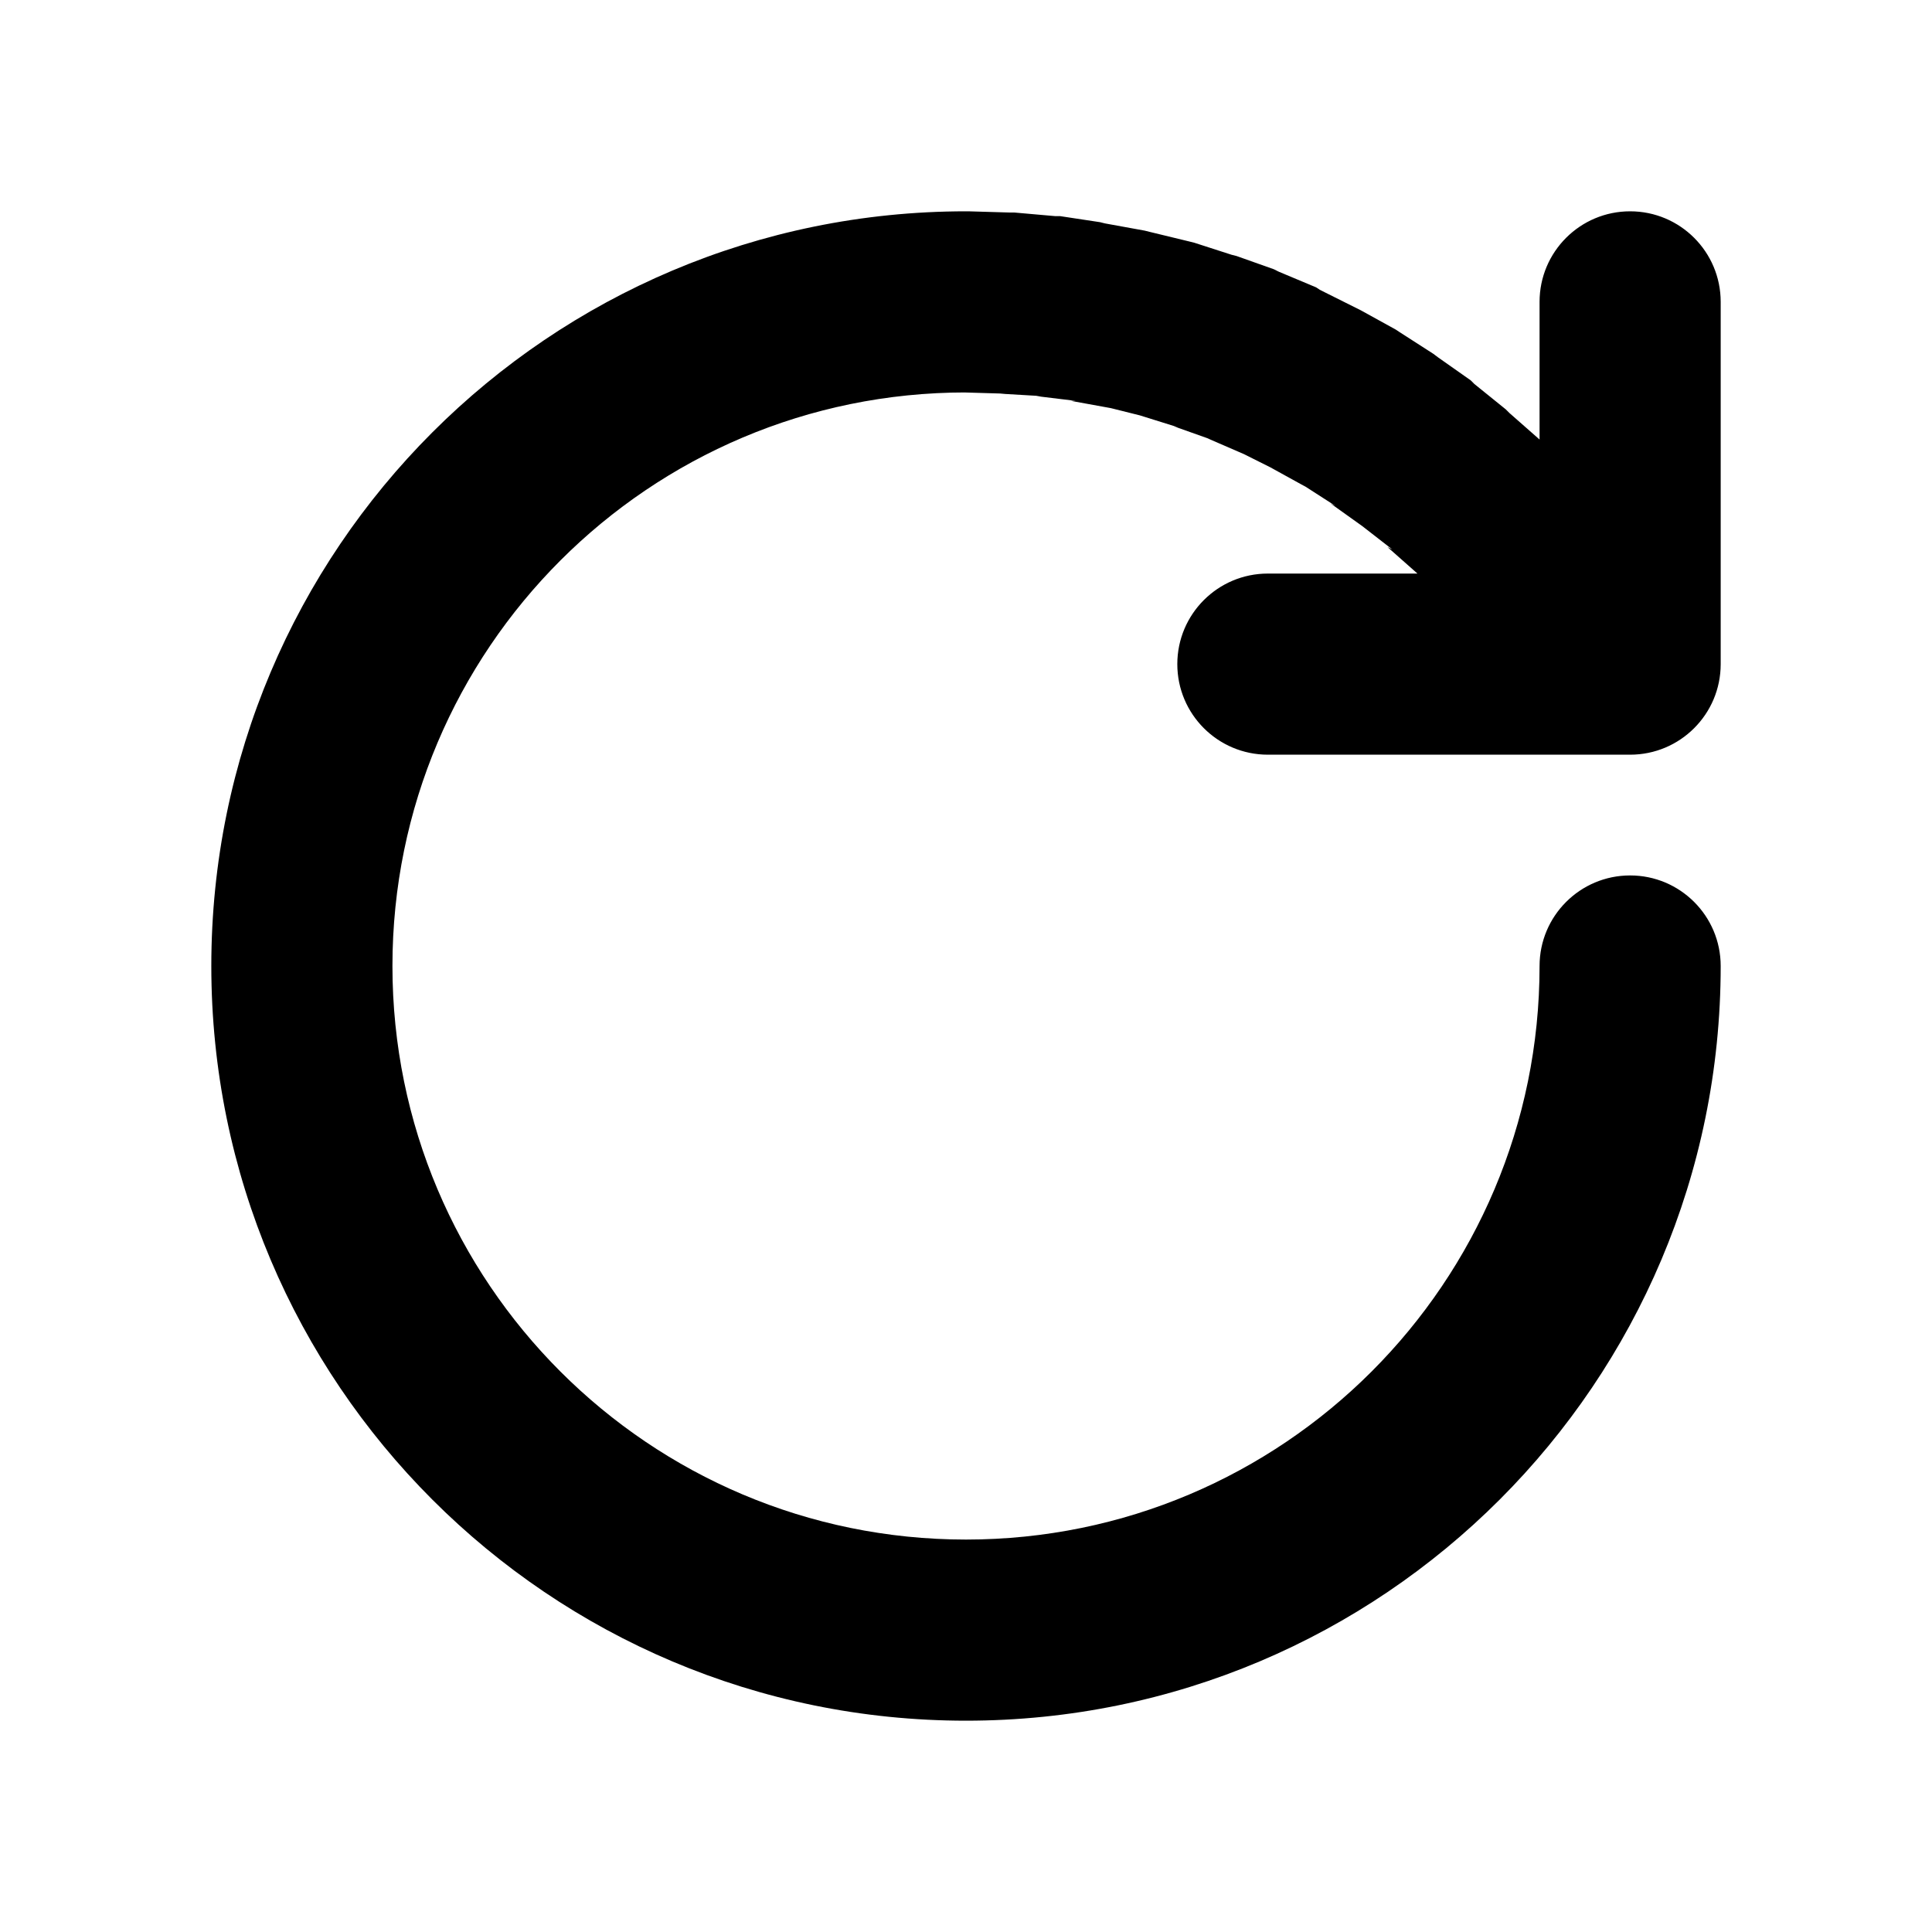
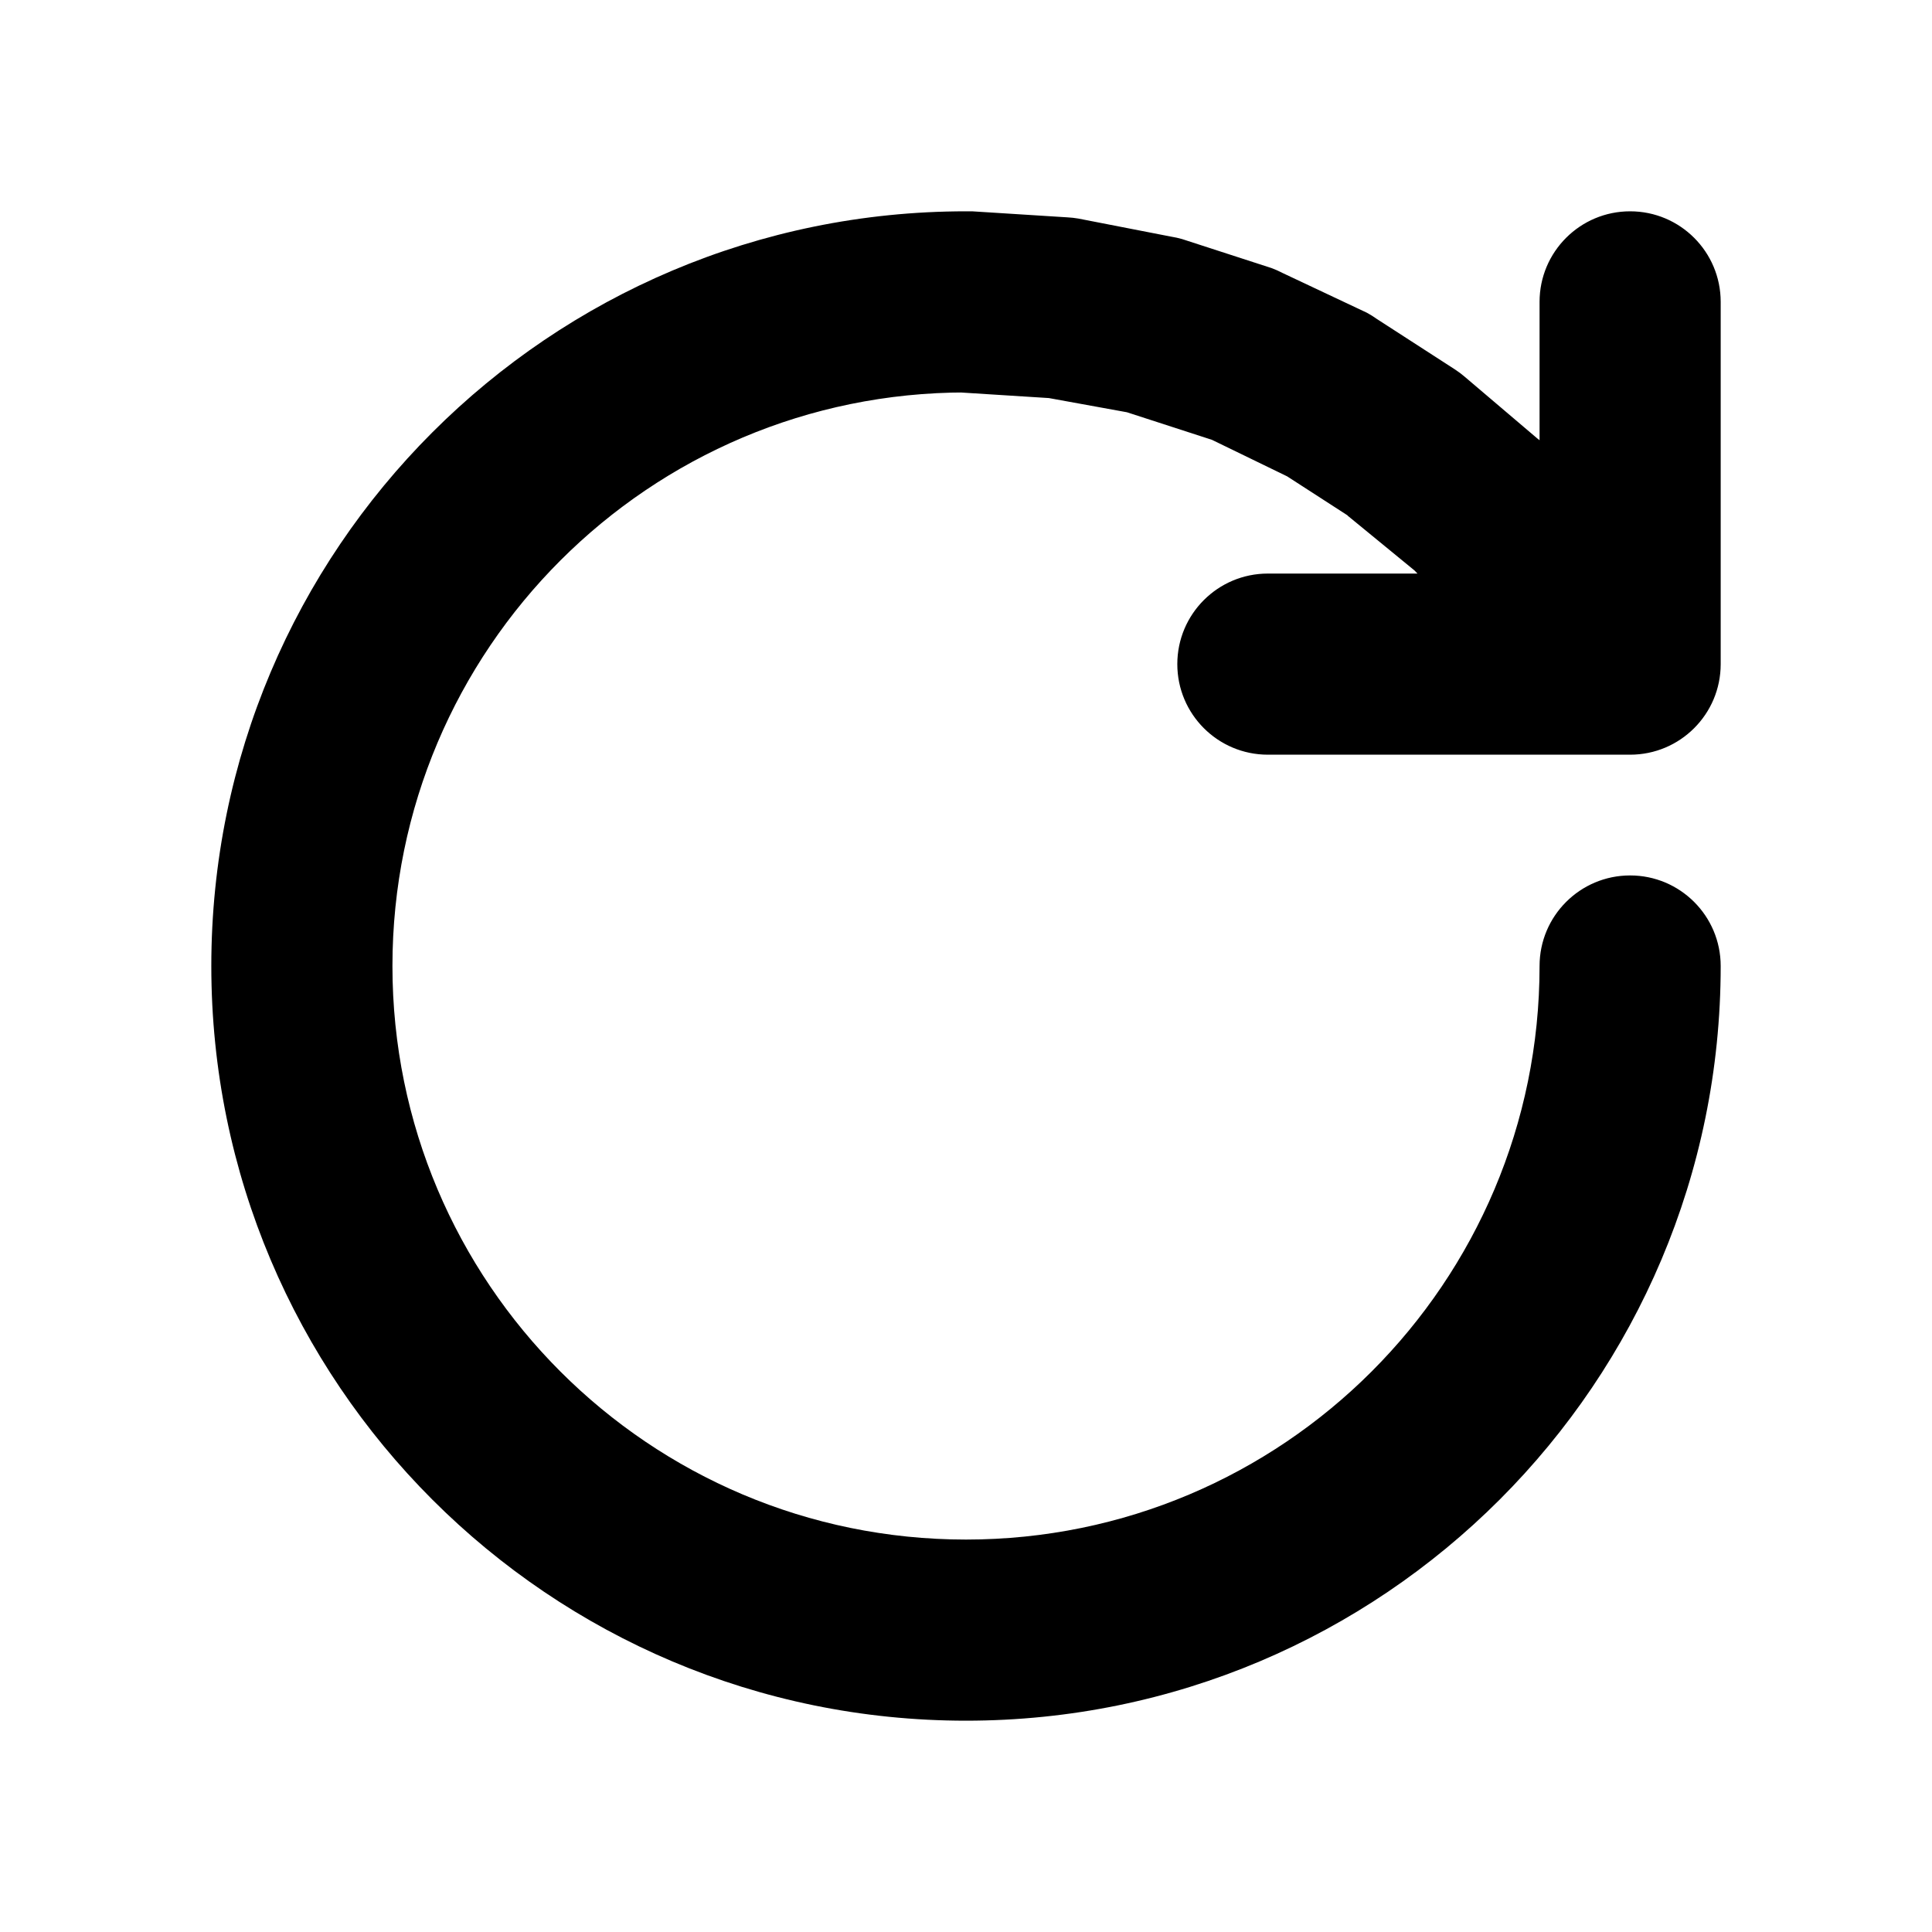
<svg xmlns="http://www.w3.org/2000/svg" viewBox="0 0 16 16">
-   <path d="M14.25 8A6.25 6.25 0 1 1 8 1.75L8.02 1.75L8.36 1.76L8.4 1.76L8.74 1.79L8.78 1.79L9.11 1.84L9.15 1.85L9.48 1.91L9.52 1.92L9.85 2L9.89 2.01L10.2 2.11L10.24 2.12L10.55 2.23L10.59 2.25L10.9 2.38L10.93 2.4L11.23 2.55L11.27 2.57L11.56 2.73L11.59 2.75L11.87 2.93L11.91 2.96L12.18 3.15L12.21 3.18L12.47 3.39L12.5 3.42L12.75 3.64L12.79 3.68L14.04 4.98A0.75 0.75 0 0 1 12.96 6.02L11.71 4.72L11.75 4.76L11.49 4.53L11.53 4.55L11.26 4.34L11.3 4.37L11.02 4.17L11.06 4.19L10.78 4.01L10.81 4.03L10.52 3.87L10.56 3.89L10.26 3.74L10.3 3.76L10 3.63L10.03 3.64L9.72 3.53L9.76 3.54L9.44 3.44L9.48 3.45L9.16 3.37L9.2 3.38L8.87 3.32L8.91 3.32L8.58 3.28L8.62 3.28L8.28 3.26L8.32 3.26L7.98 3.25L8 3.25A4.75 4.75 0 1 0 12.75 8A0.75 0.75 0 0 1 14.25 8ZM14.25 2.5L14.25 5.5A0.75 0.75 0 0 1 13.5 6.25L10.5 6.25A0.75 0.75 0 0 1 10.5 4.75L13.5 4.75L13.5 5.5L12.75 5.5L12.75 2.5A0.75 0.75 0 0 1 14.25 2.5Z" />
+   <path d="M14.25 8A6.25 6.25 0 1 1 8 1.75L8.05 1.75L8.84 1.8A0.75 0.75 0 0 1 8.93 1.81L9.7 1.96A0.75 0.75 0 0 1 9.79 1.98L10.53 2.22A0.75 0.75 0 0 1 10.62 2.26L11.32 2.59A0.75 0.75 0 0 1 11.4 2.64L12.05 3.06A0.75 0.75 0 0 1 12.13 3.12L12.73 3.63A0.75 0.75 0 0 1 12.79 3.68L14.04 4.98A0.75 0.75 0 0 1 12.96 6.02L11.71 4.72L12.25 4.2L11.77 4.77L11.16 4.27L11.65 3.69L11.24 4.32L10.59 3.9L10.99 3.27L10.67 3.95L9.97 3.61L10.29 2.94L10.06 3.65L9.32 3.41L9.56 2.7L9.42 3.43L8.65 3.29L8.79 2.55L8.74 3.3L7.95 3.25L8 3.25A4.75 4.75 0 1 0 12.75 8A0.75 0.75 0 0 1 14.25 8ZM14.25 2.5L14.25 5.5A0.75 0.75 0 0 1 13.5 6.25L10.5 6.25A0.75 0.75 0 0 1 10.5 4.75L13.5 4.75L13.5 5.5L12.75 5.5L12.75 2.5A0.75 0.75 0 0 1 14.25 2.5Z" />
</svg>
